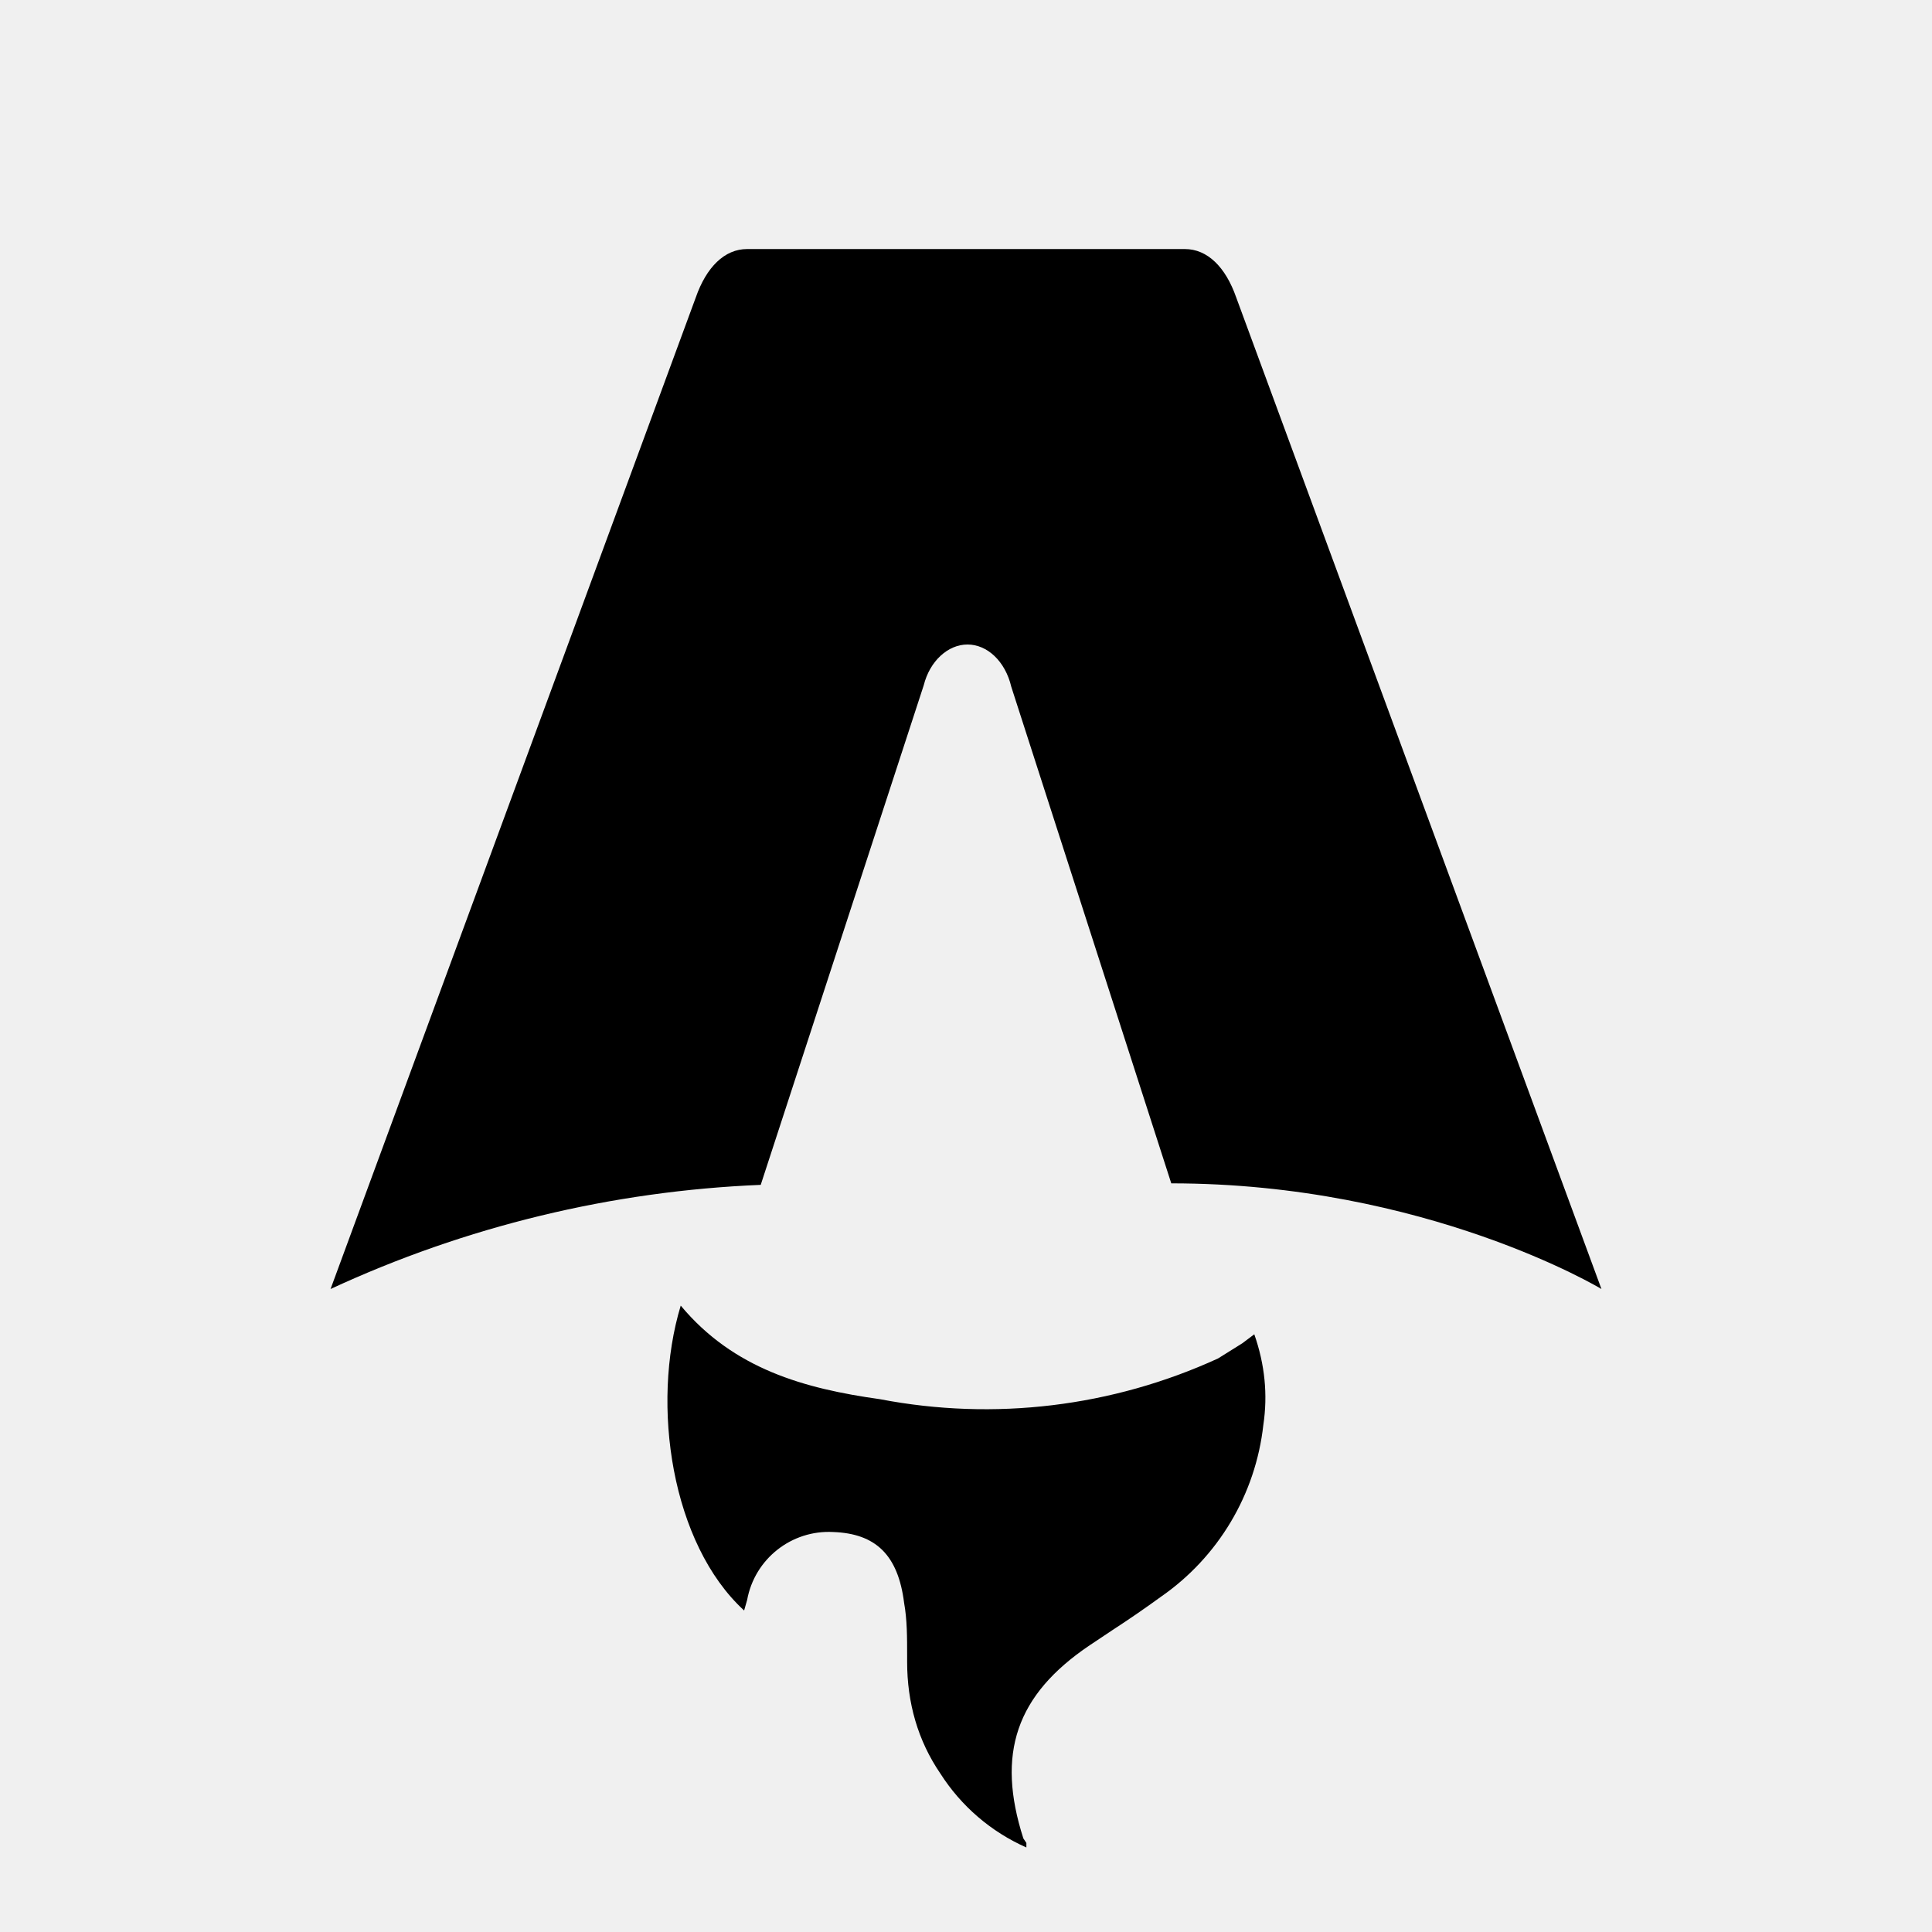
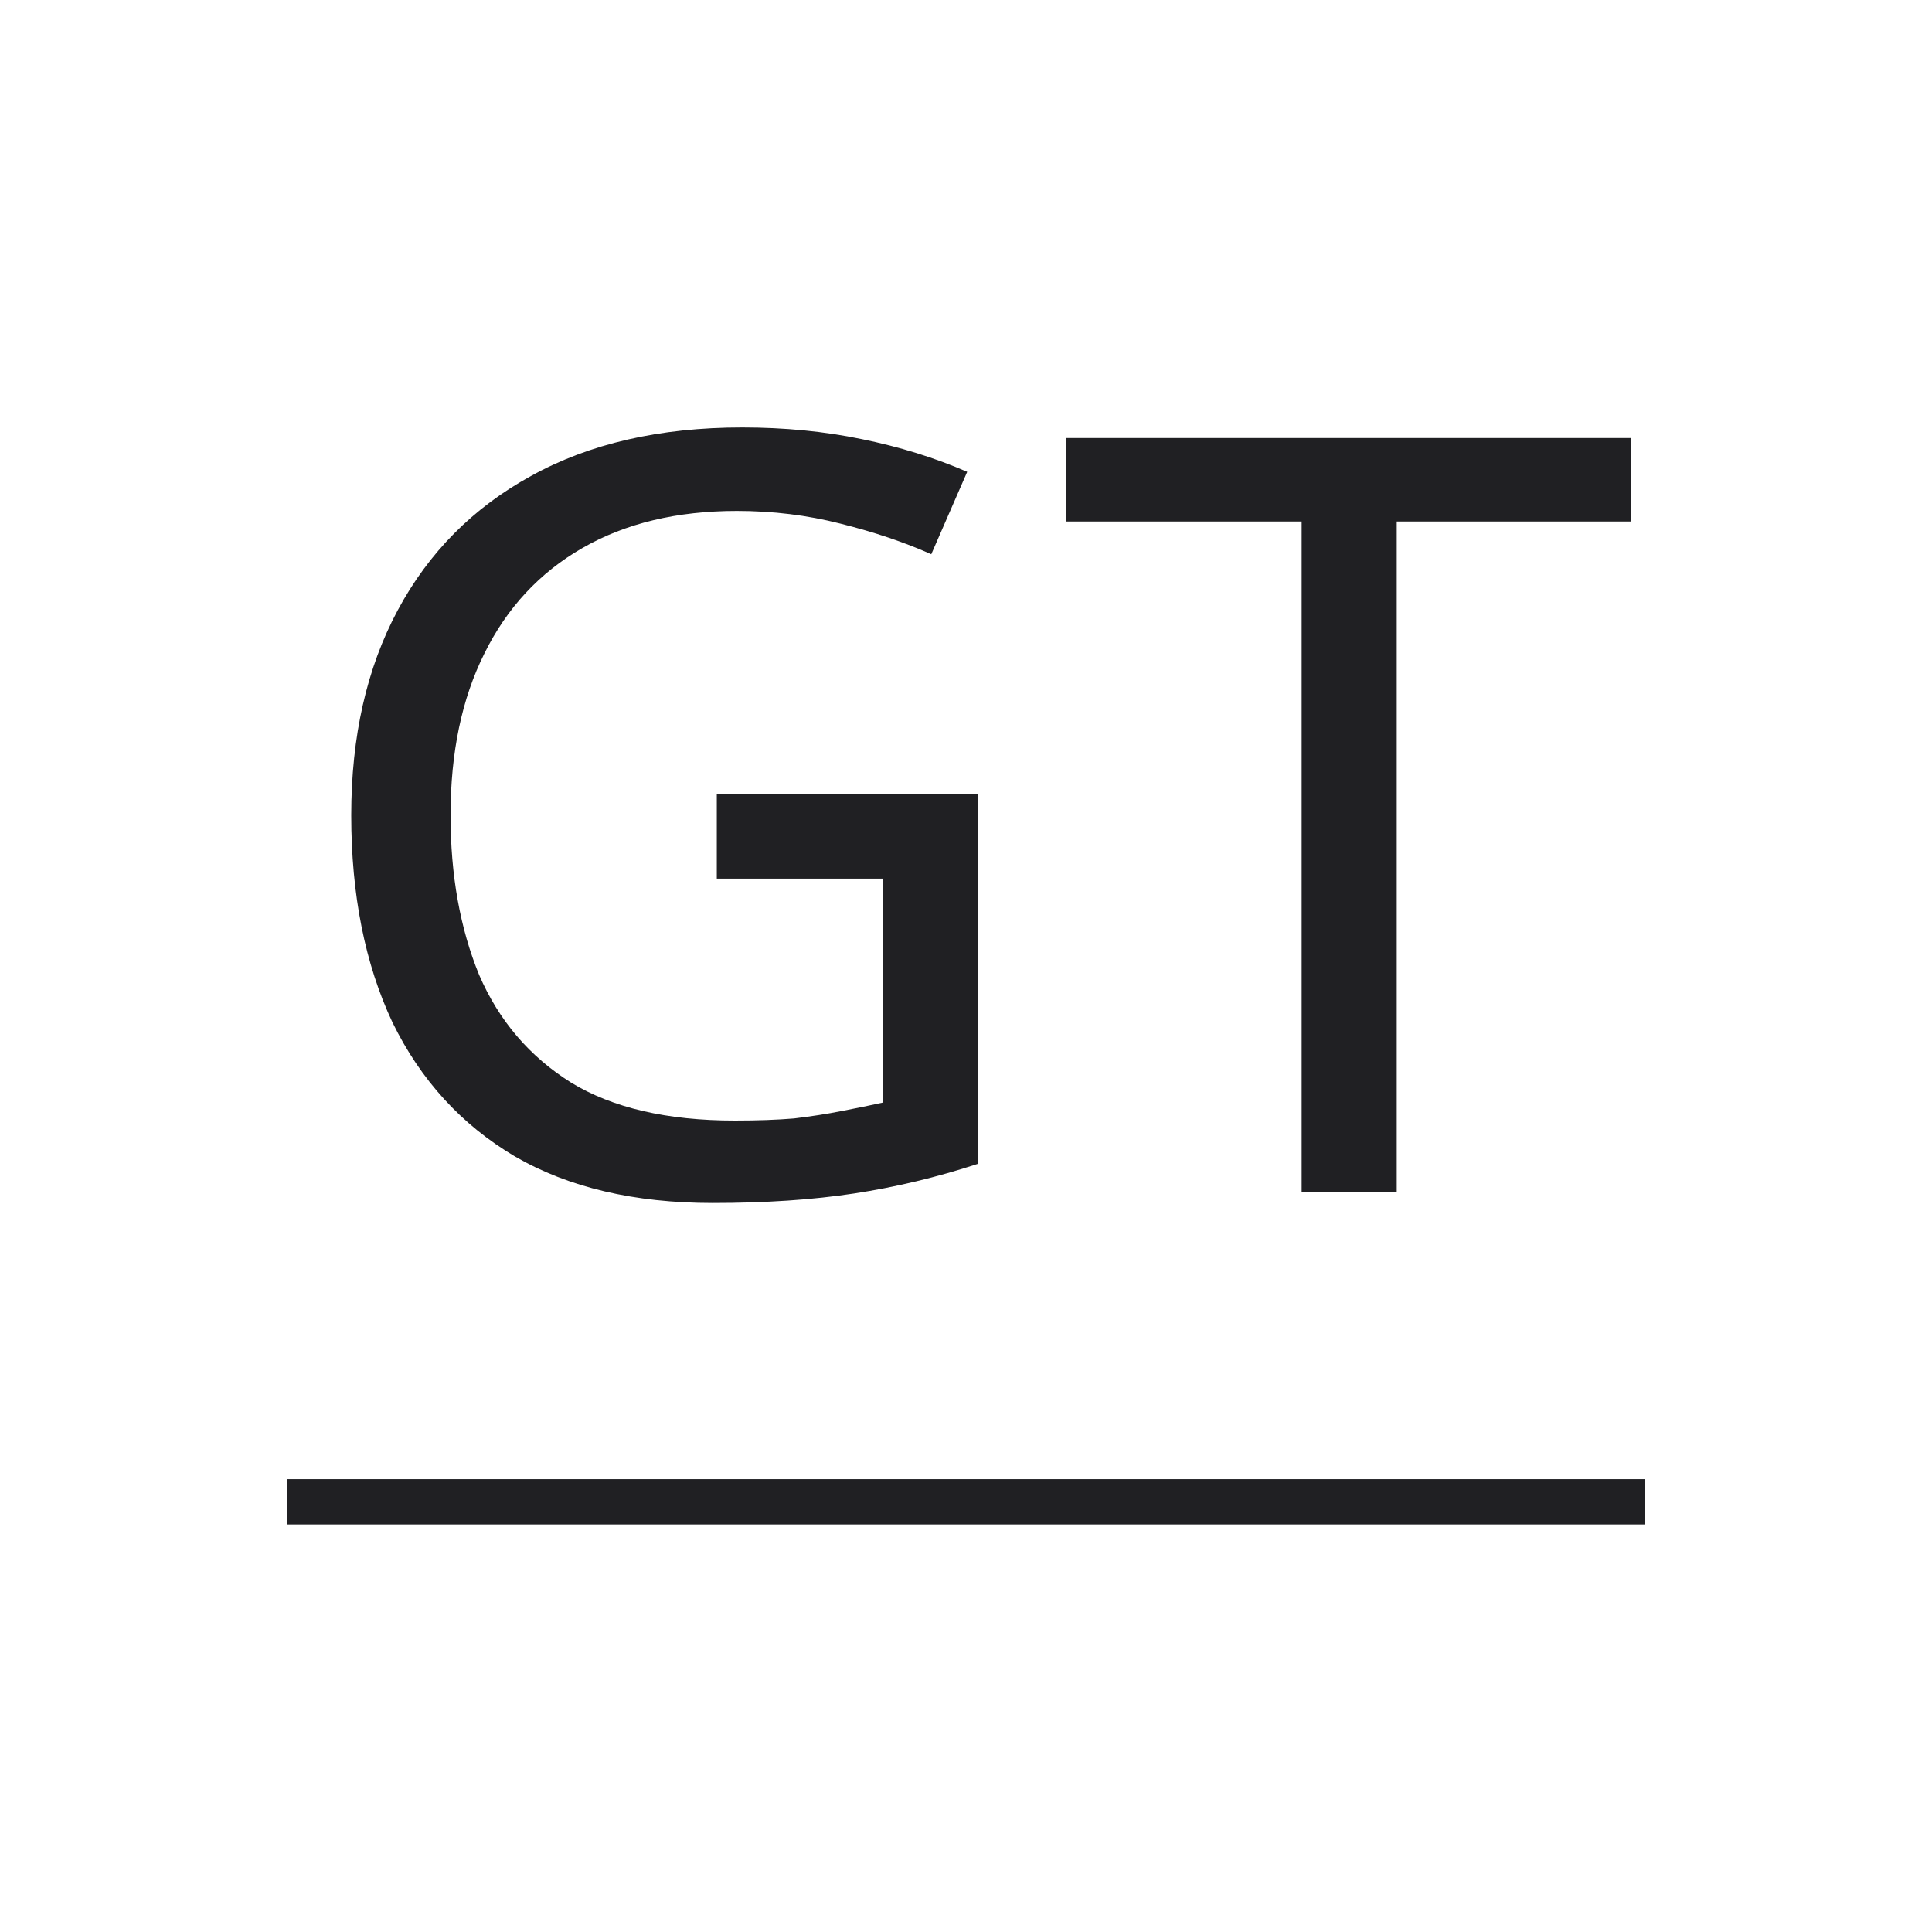
- <svg xmlns="http://www.w3.org/2000/svg" fill="none" viewBox="0 0 128 128">
-   <path d="M50.4 78.5a75.1 75.1 0 0 0-28.5 6.9l24.2-65.7c.7-2 1.9-3.2 3.4-3.2h29c1.5 0 2.7 1.2 3.4 3.2l24.2 65.7s-11.6-7-28.5-7L67 45.5c-.4-1.7-1.6-2.8-2.9-2.8-1.3 0-2.5 1.1-2.9 2.7L50.4 78.5Zm-1.1 28.2Zm-4.2-20.2c-2 6.6-.6 15.8 4.2 20.2a17.5 17.5 0 0 1 .2-.7 5.5 5.5 0 0 1 5.7-4.5c2.8.1 4.3 1.5 4.7 4.7.2 1.1.2 2.3.2 3.5v.4c0 2.7.7 5.2 2.2 7.4a13 13 0 0 0 5.7 4.9v-.3l-.2-.3c-1.8-5.6-.5-9.5 4.4-12.8l1.5-1a73 73 0 0 0 3.2-2.2 16 16 0 0 0 6.8-11.4c.3-2 .1-4-.6-6l-.8.6-1.6 1a37 37 0 0 1-22.4 2.7c-5-.7-9.7-2-13.2-6.2Z" />
-   <style>
-         path { fill: #000; }
-         @media (prefers-color-scheme: dark) {
-             path { fill: #FFF; }
-         }
-     </style>
+ <svg xmlns="http://www.w3.org/2000/svg" viewBox="0 0 128 128" fill="none">
+   <rect width="128" height="128" fill="white" />
+   <path d="M47.49 52.61H64.78V77.11C62.073 77.997 59.343 78.65 56.59 79.07C53.837 79.49 50.71 79.7 47.21 79.7C42.03 79.7 37.667 78.673 34.12 76.62C30.573 74.52 27.867 71.557 26 67.73C24.18 63.857 23.27 59.283 23.27 54.01C23.27 48.783 24.297 44.257 26.35 40.43C28.403 36.603 31.343 33.64 35.17 31.54C39.043 29.393 43.71 28.32 49.17 28.32C51.97 28.32 54.607 28.577 57.08 29.09C59.6 29.603 61.933 30.327 64.08 31.26L61.7 36.72C59.927 35.927 57.92 35.25 55.68 34.69C53.487 34.13 51.2 33.85 48.82 33.85C44.853 33.85 41.447 34.667 38.6 36.3C35.753 37.933 33.583 40.267 32.09 43.3C30.597 46.287 29.85 49.857 29.85 54.01C29.85 57.977 30.48 61.5 31.74 64.58C33.047 67.613 35.077 69.993 37.83 71.72C40.583 73.4 44.2 74.24 48.68 74.24C50.173 74.24 51.48 74.193 52.6 74.1C53.767 73.96 54.817 73.797 55.75 73.61C56.73 73.423 57.64 73.237 58.48 73.05V58.21H47.49V52.61ZM92.538 79H86.238V34.55H70.628V29.02H108.078V34.55H92.538V79Z" fill="#202023" />
+   <line x1="19" y1="99.5" x2="109" y2="99.5" stroke="#202023" stroke-width="3" />
</svg>
